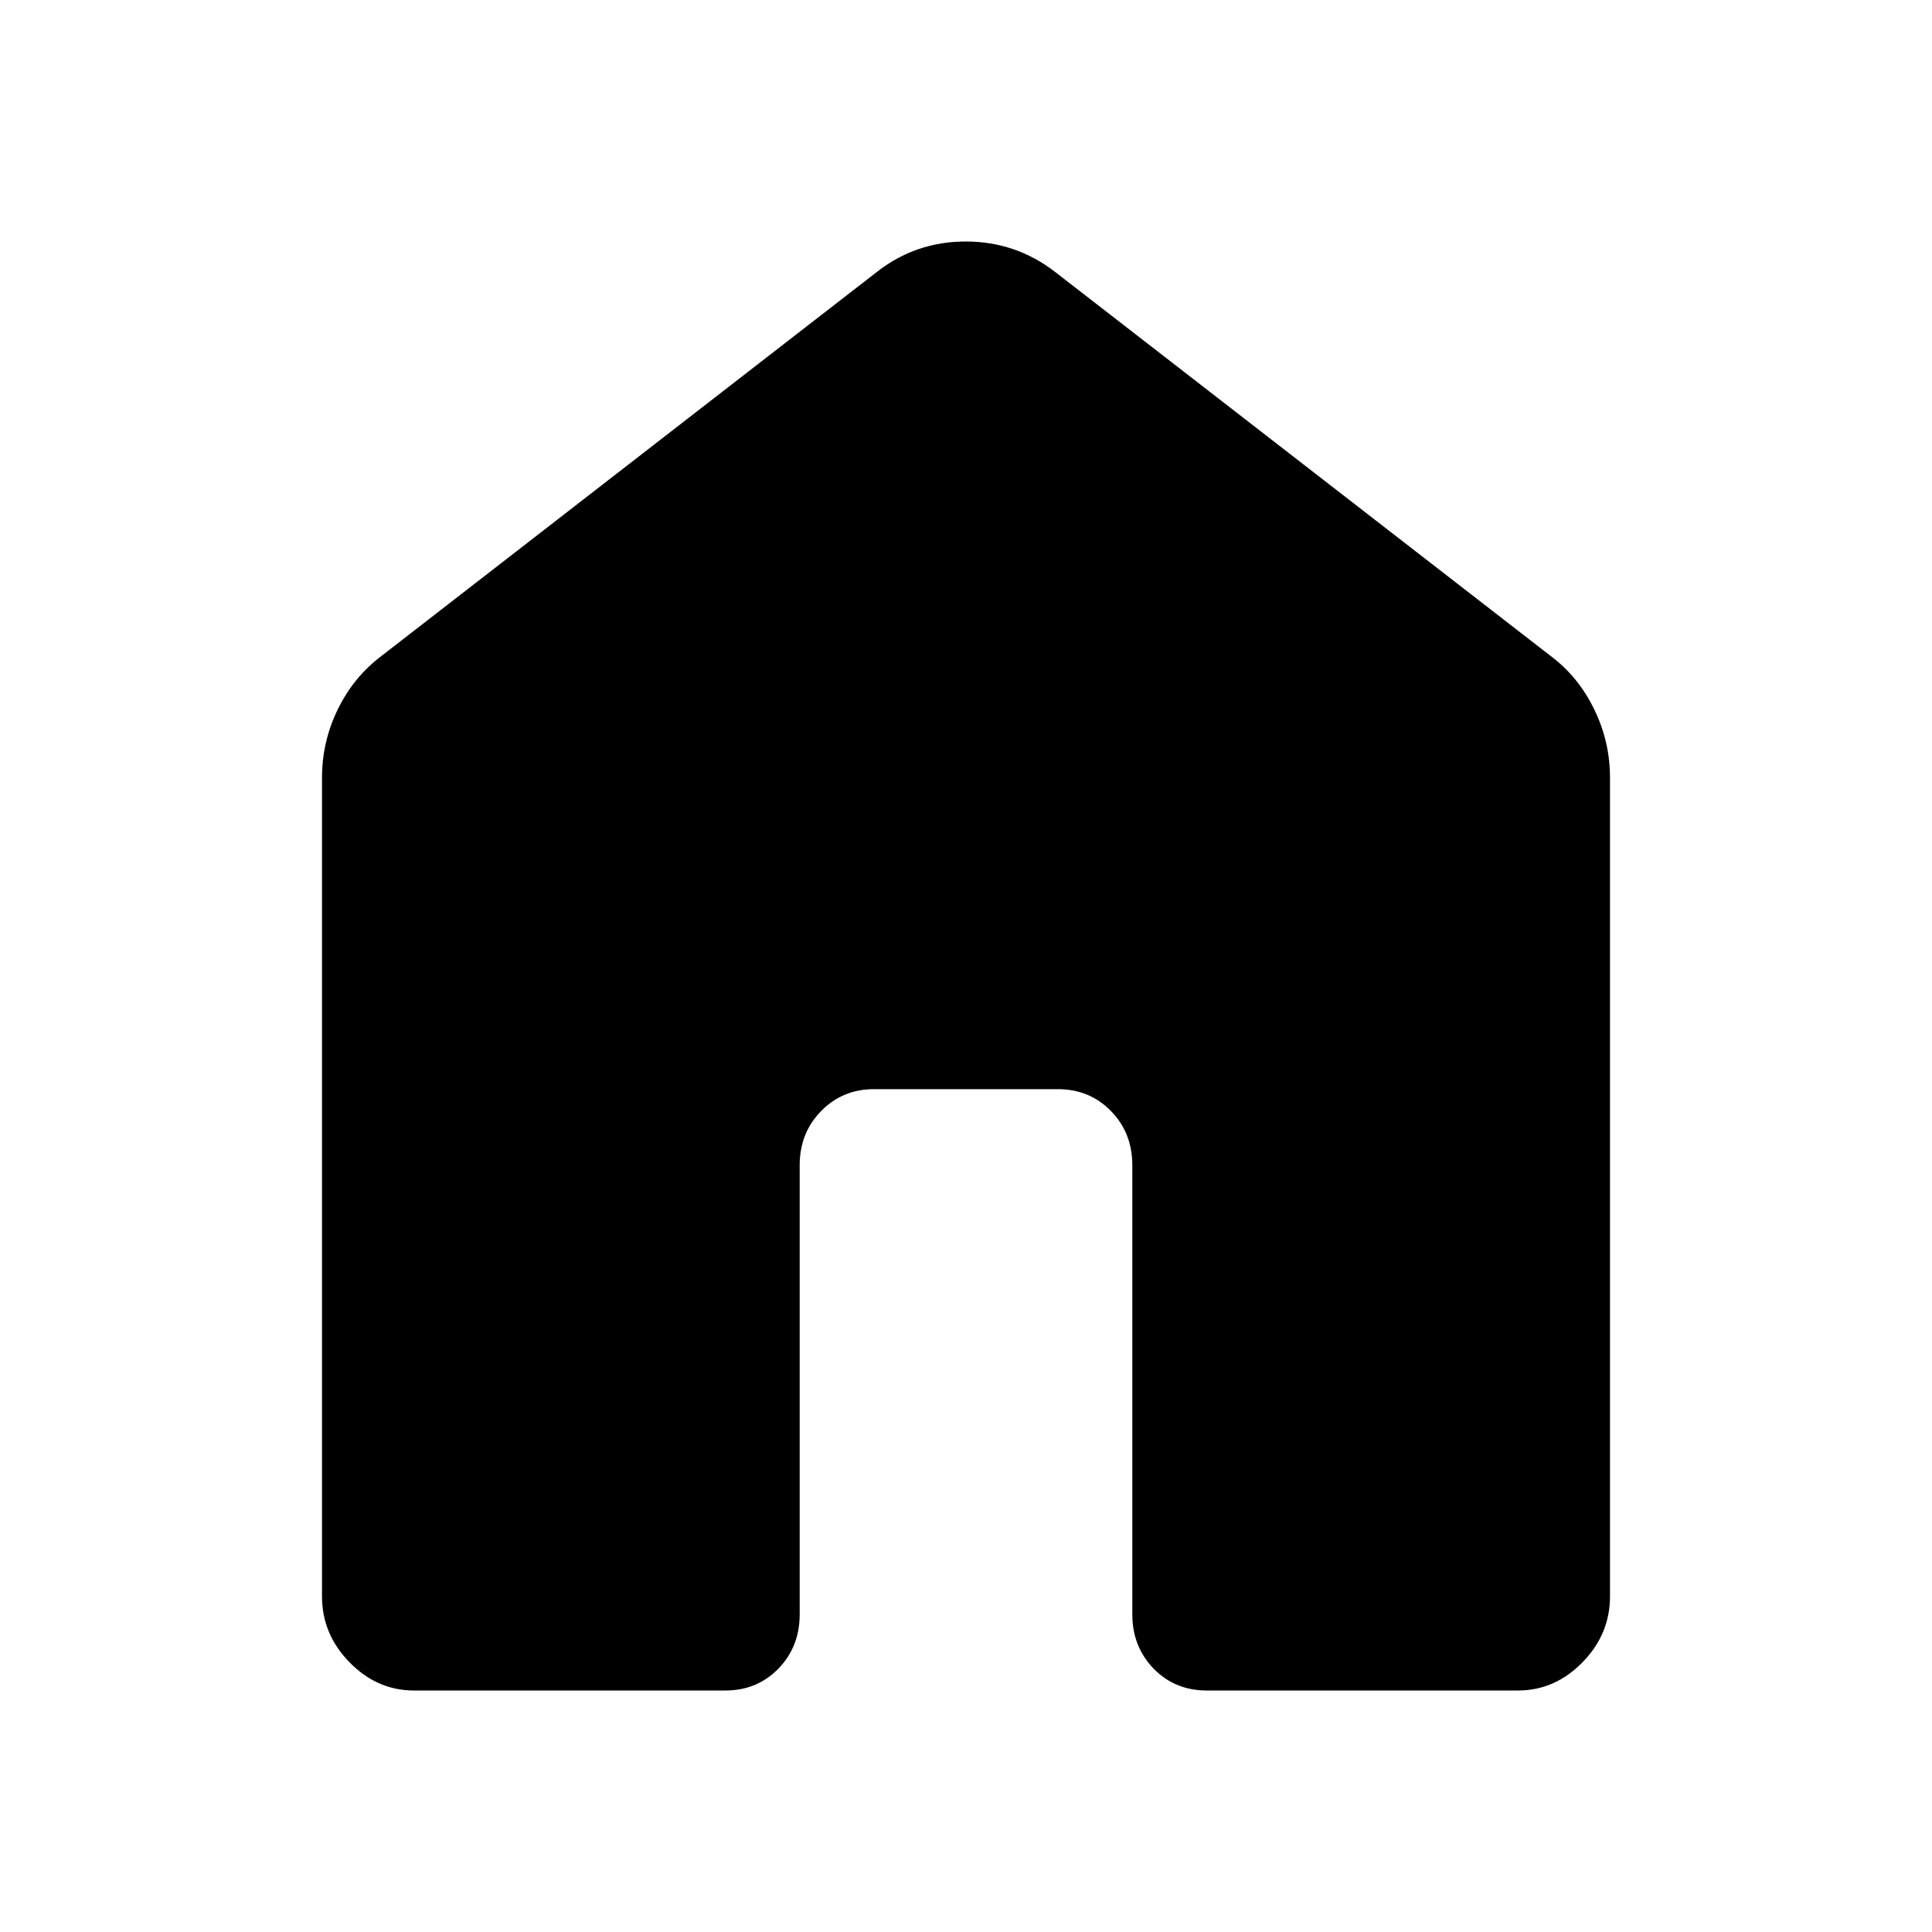
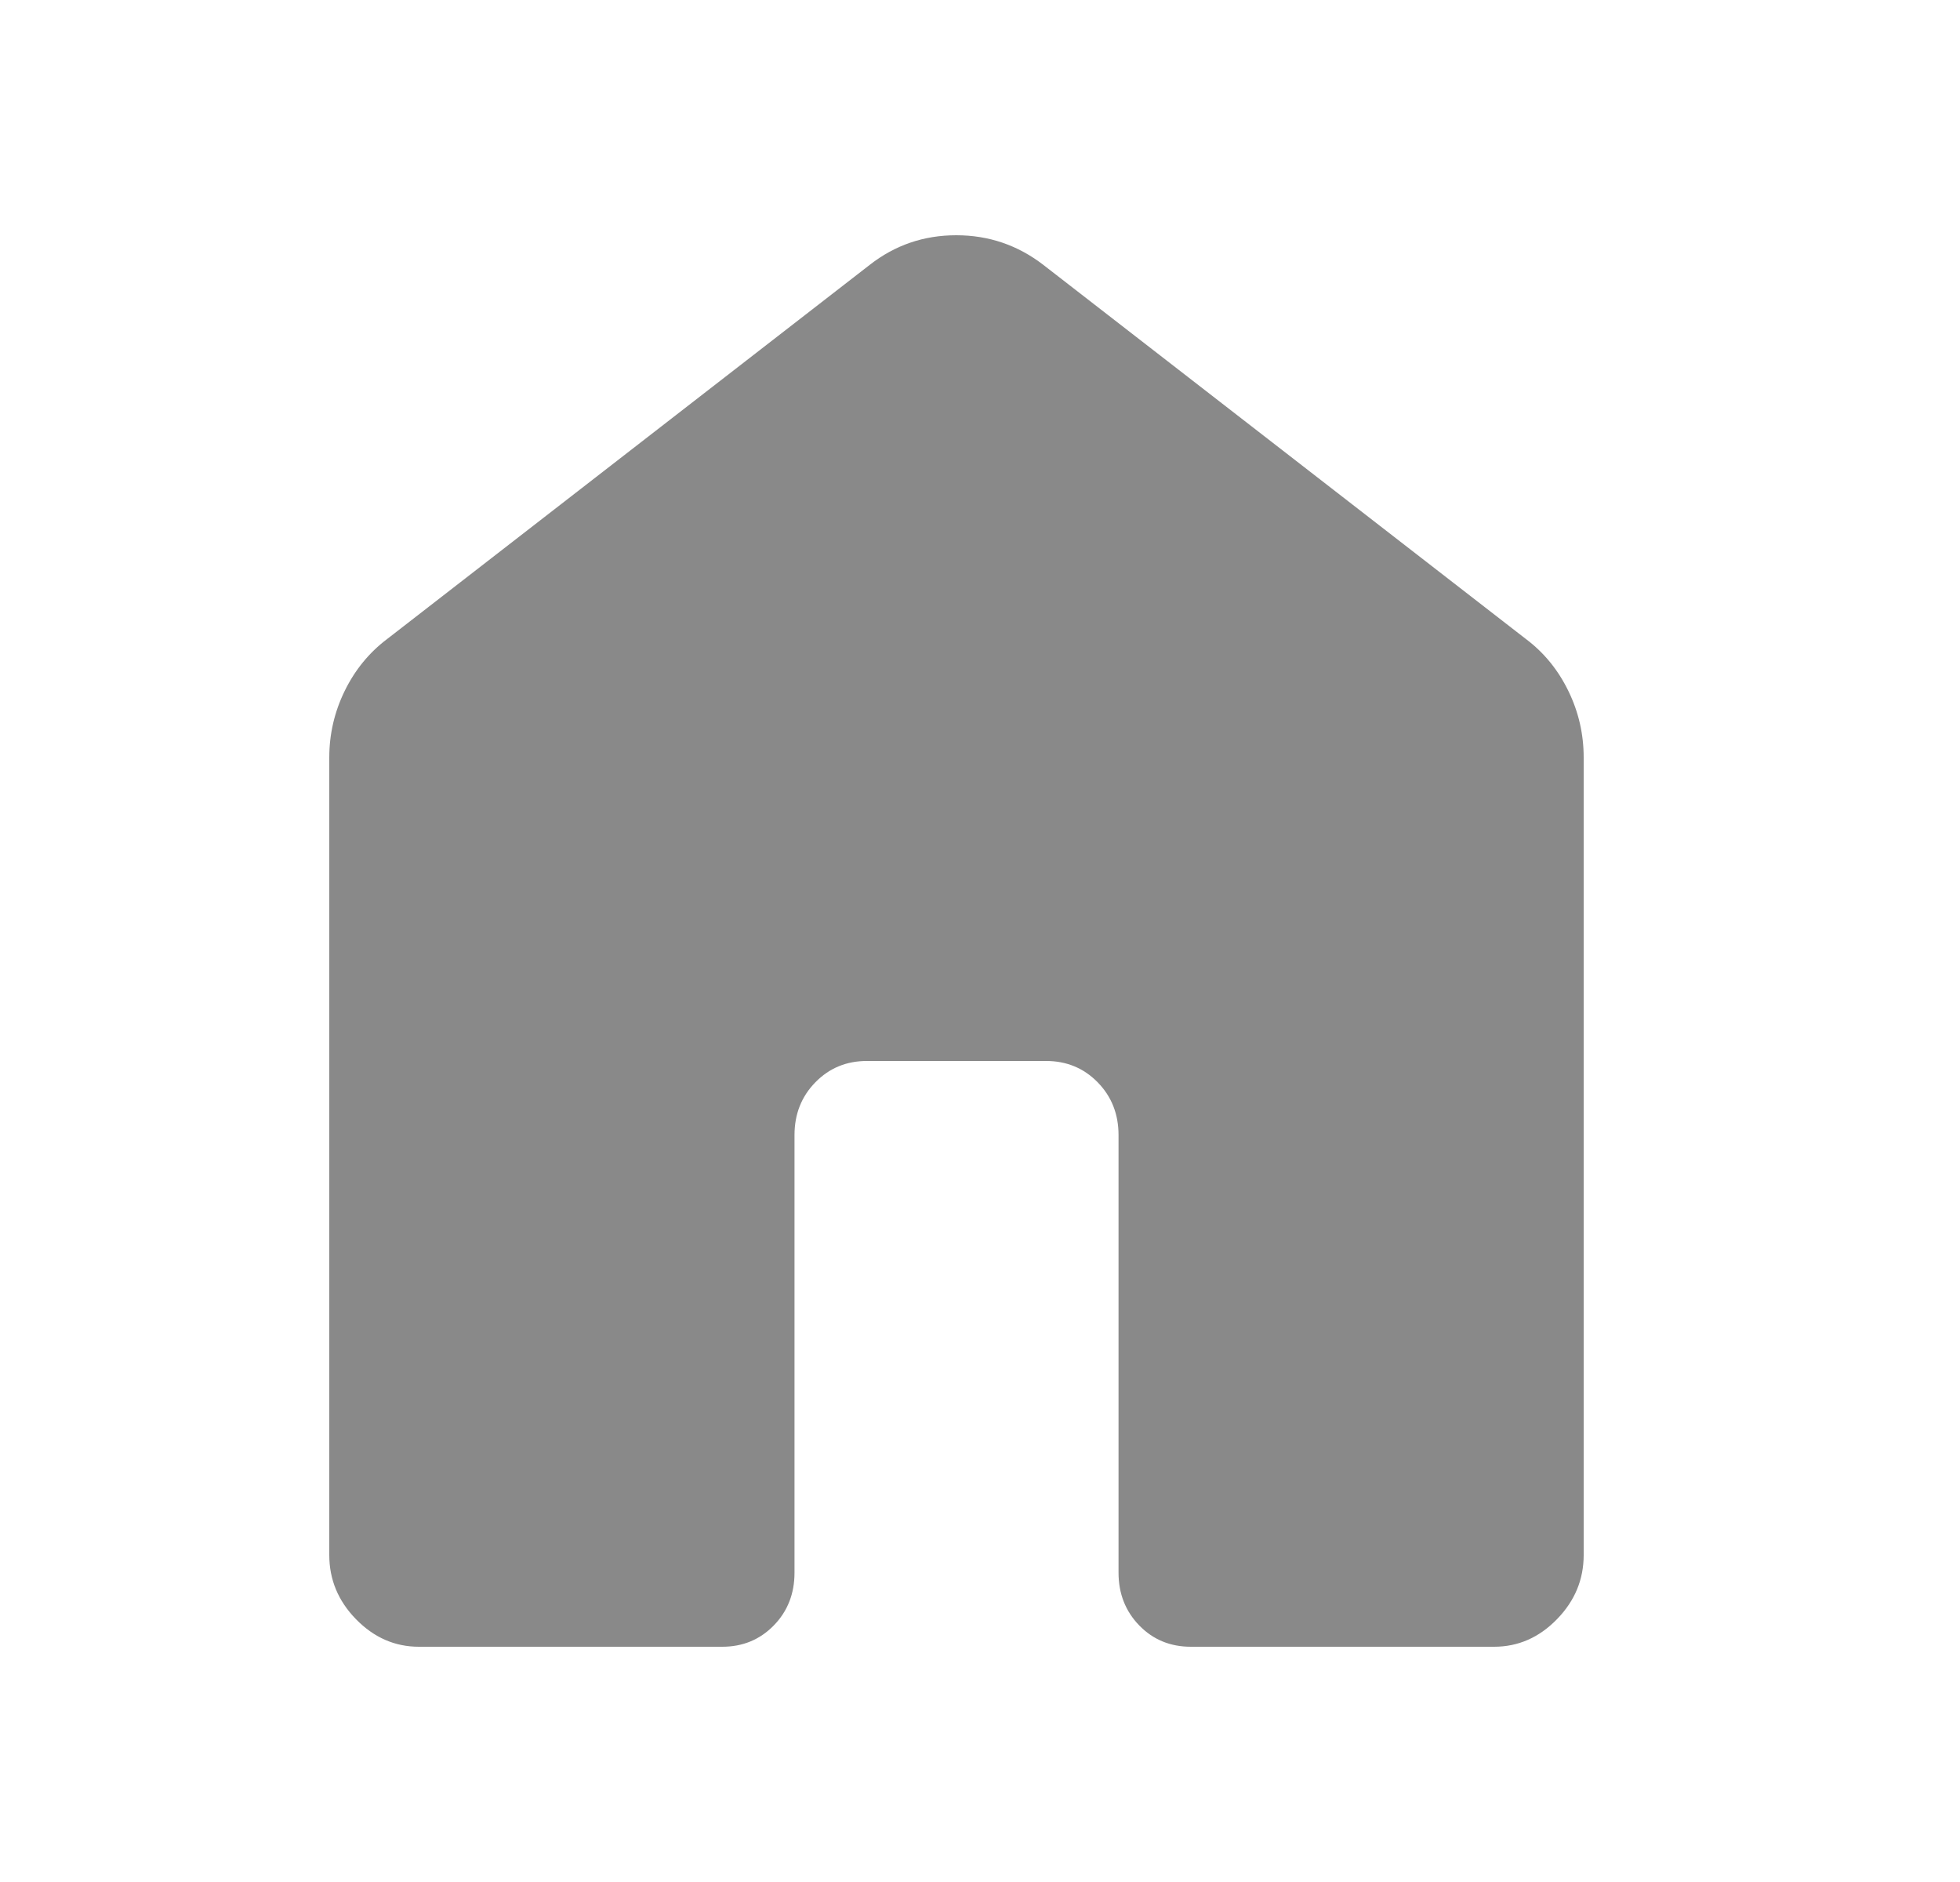
- <svg xmlns="http://www.w3.org/2000/svg" width="24" height="24" viewBox="0 0 24 24" fill="none">
-   <path d="M4 19.83V9.661C4 9.361 4.066 9.078 4.197 8.81C4.328 8.543 4.508 8.322 4.738 8.149L10.893 3.378C11.215 3.126 11.583 3 11.997 3C12.41 3 12.781 3.126 13.107 3.378L19.262 8.148C19.493 8.321 19.673 8.542 19.803 8.81C19.934 9.078 20 9.361 20 9.661V19.83C20 20.144 19.886 20.417 19.658 20.65C19.43 20.883 19.163 21 18.857 21H14.99C14.728 21 14.508 20.91 14.331 20.729C14.155 20.547 14.066 20.322 14.066 20.055V14.475C14.066 14.207 13.978 13.983 13.801 13.802C13.624 13.621 13.404 13.53 13.143 13.53H10.857C10.596 13.53 10.377 13.621 10.2 13.802C10.023 13.983 9.934 14.207 9.934 14.475V20.056C9.934 20.323 9.845 20.548 9.669 20.729C9.492 20.91 9.273 21 9.011 21H5.143C4.837 21 4.57 20.883 4.342 20.65C4.114 20.417 4 20.144 4 19.83Z" fill="black" />
+ <svg xmlns="http://www.w3.org/2000/svg" width="25" height="24" viewBox="0 0 25 24" fill="none">
+   <path d="M4.2 19.83V9.661C4.2 9.361 4.266 9.078 4.397 8.81C4.528 8.543 4.708 8.322 4.938 8.149L11.093 3.378C11.415 3.126 11.783 3 12.197 3C12.611 3 12.981 3.126 13.308 3.378L19.462 8.148C19.693 8.321 19.873 8.542 20.004 8.81C20.135 9.078 20.2 9.361 20.2 9.661V19.83C20.2 20.144 20.086 20.417 19.858 20.65C19.631 20.883 19.364 21 19.057 21H15.19C14.928 21 14.708 20.91 14.532 20.729C14.355 20.547 14.267 20.322 14.267 20.055V14.475C14.267 14.207 14.178 13.983 14.001 13.802C13.824 13.621 13.604 13.53 13.343 13.53H11.057C10.796 13.53 10.577 13.621 10.4 13.802C10.223 13.983 10.134 14.207 10.134 14.475V20.056C10.134 20.323 10.046 20.548 9.869 20.729C9.692 20.91 9.473 21 9.212 21H5.343C5.037 21 4.77 20.883 4.542 20.65C4.314 20.417 4.2 20.144 4.2 19.83Z" fill="#898989" />
</svg>
